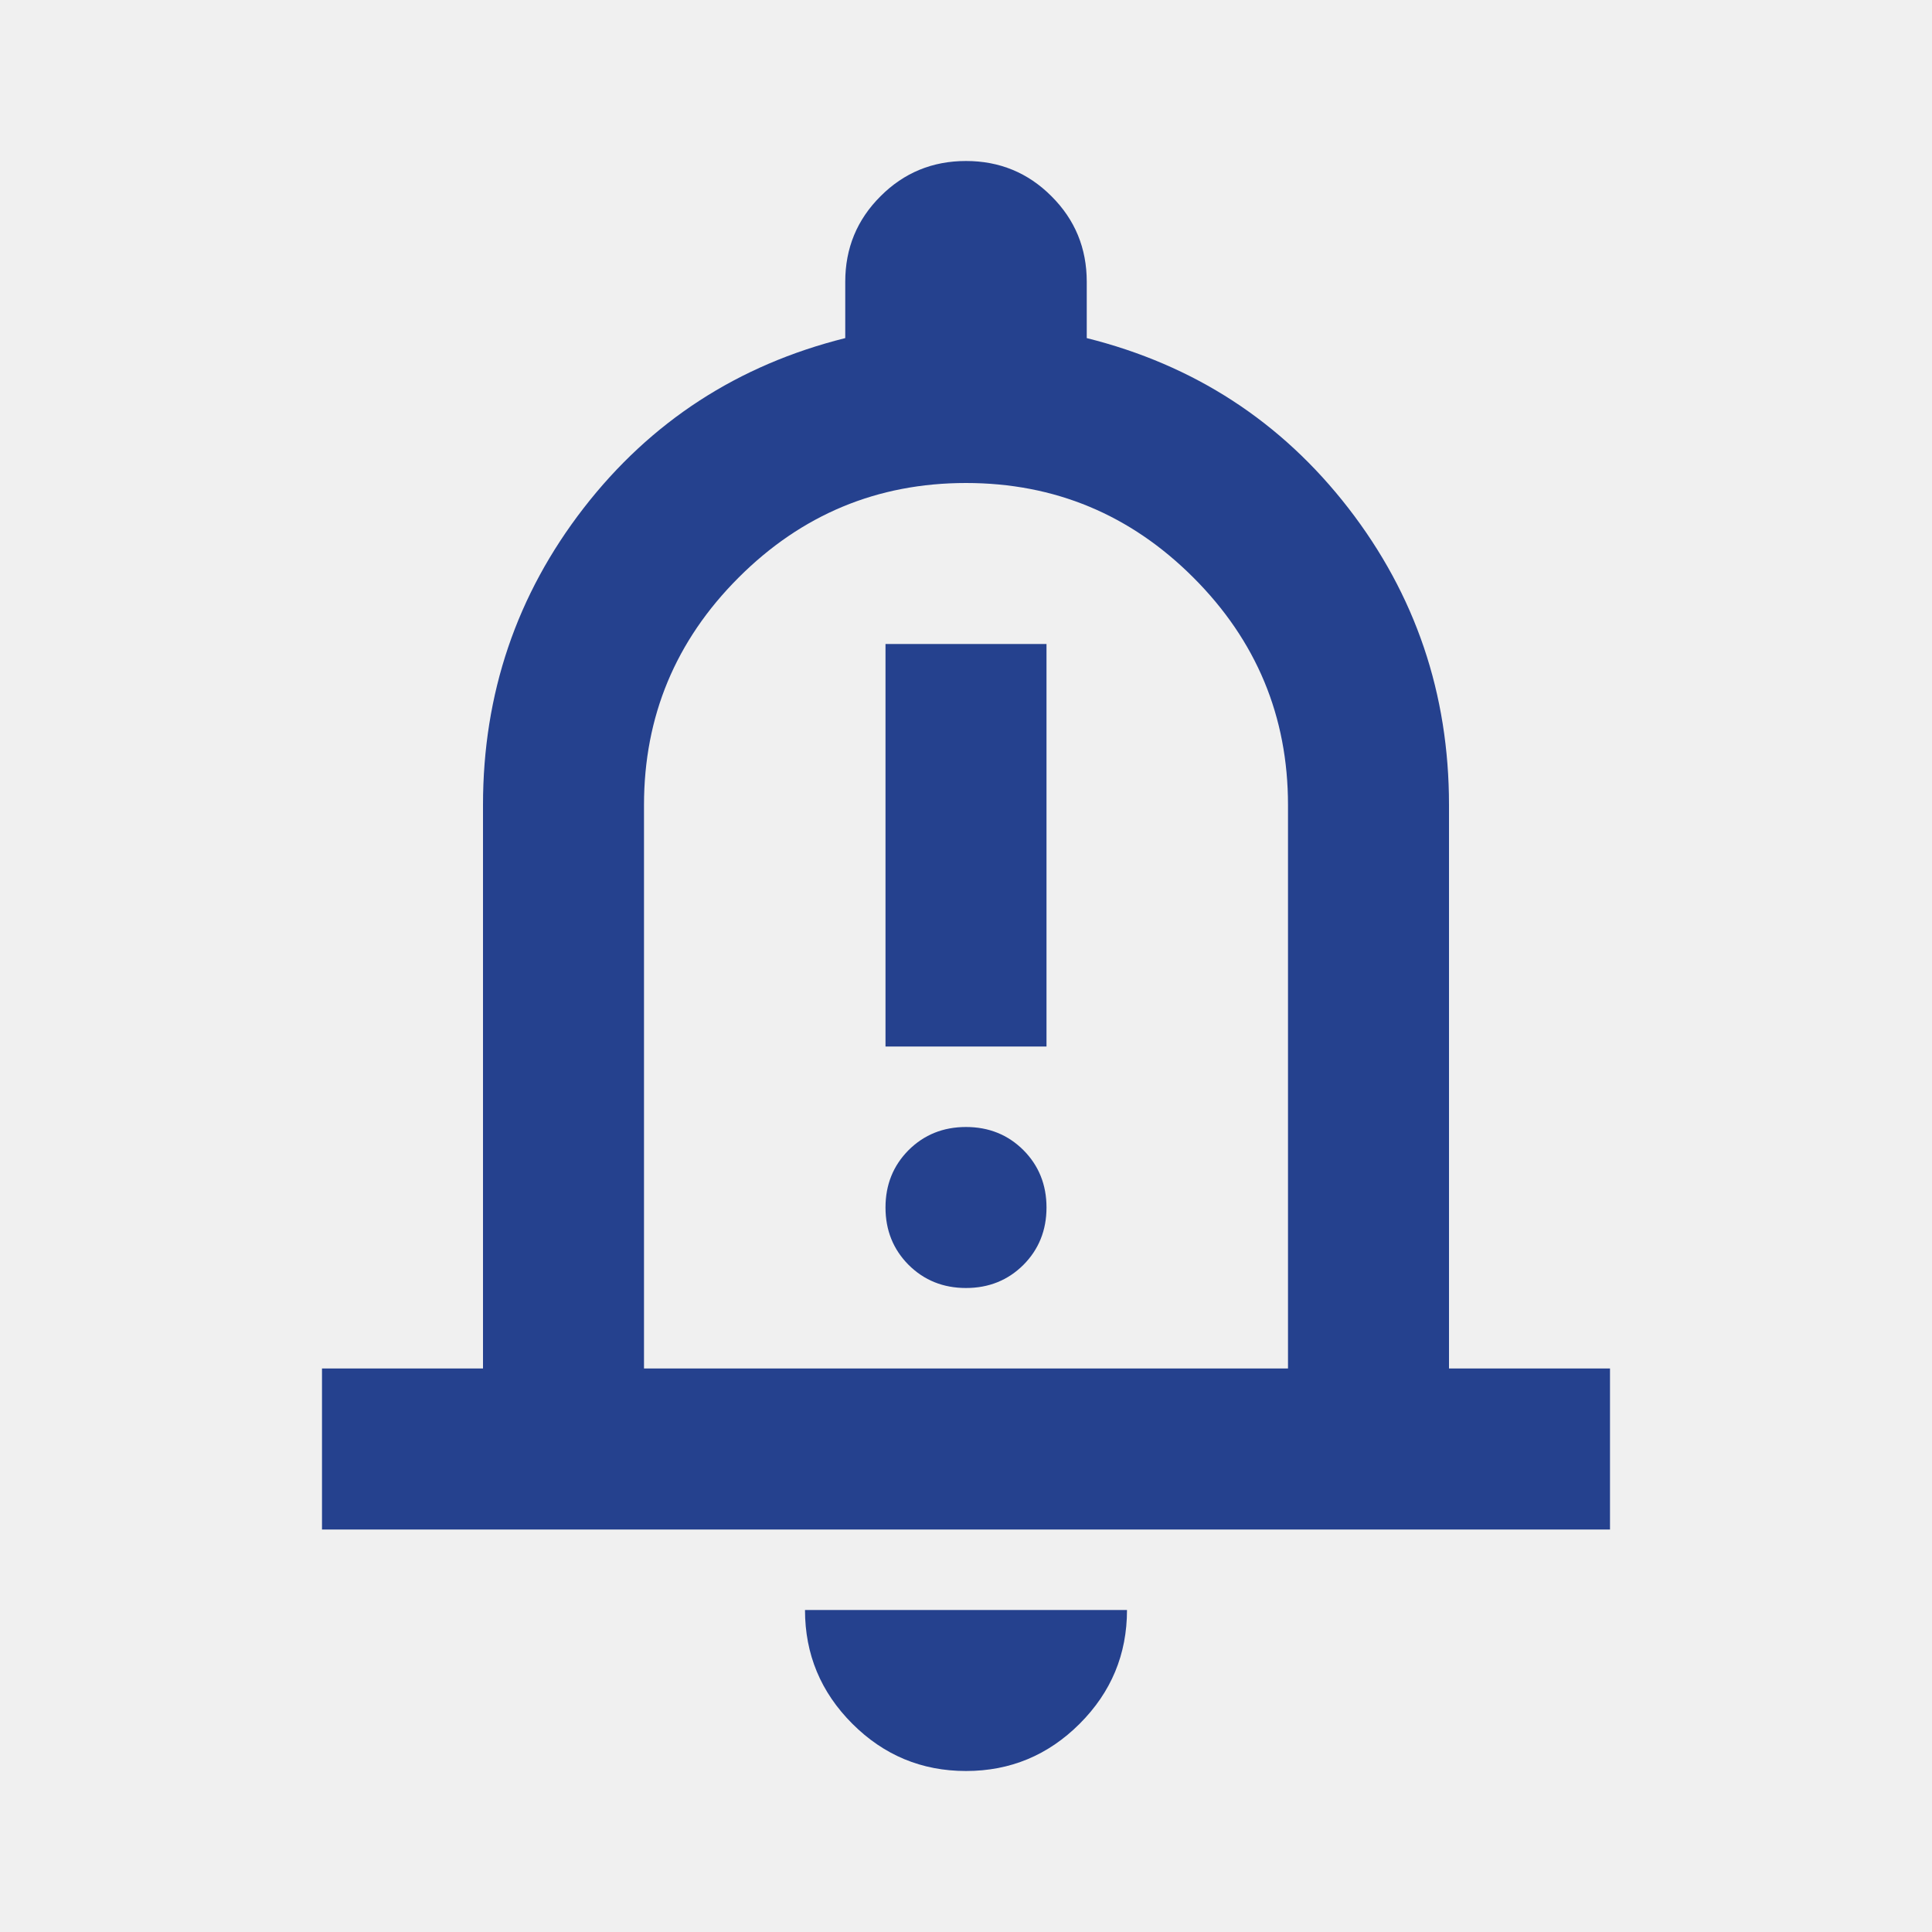
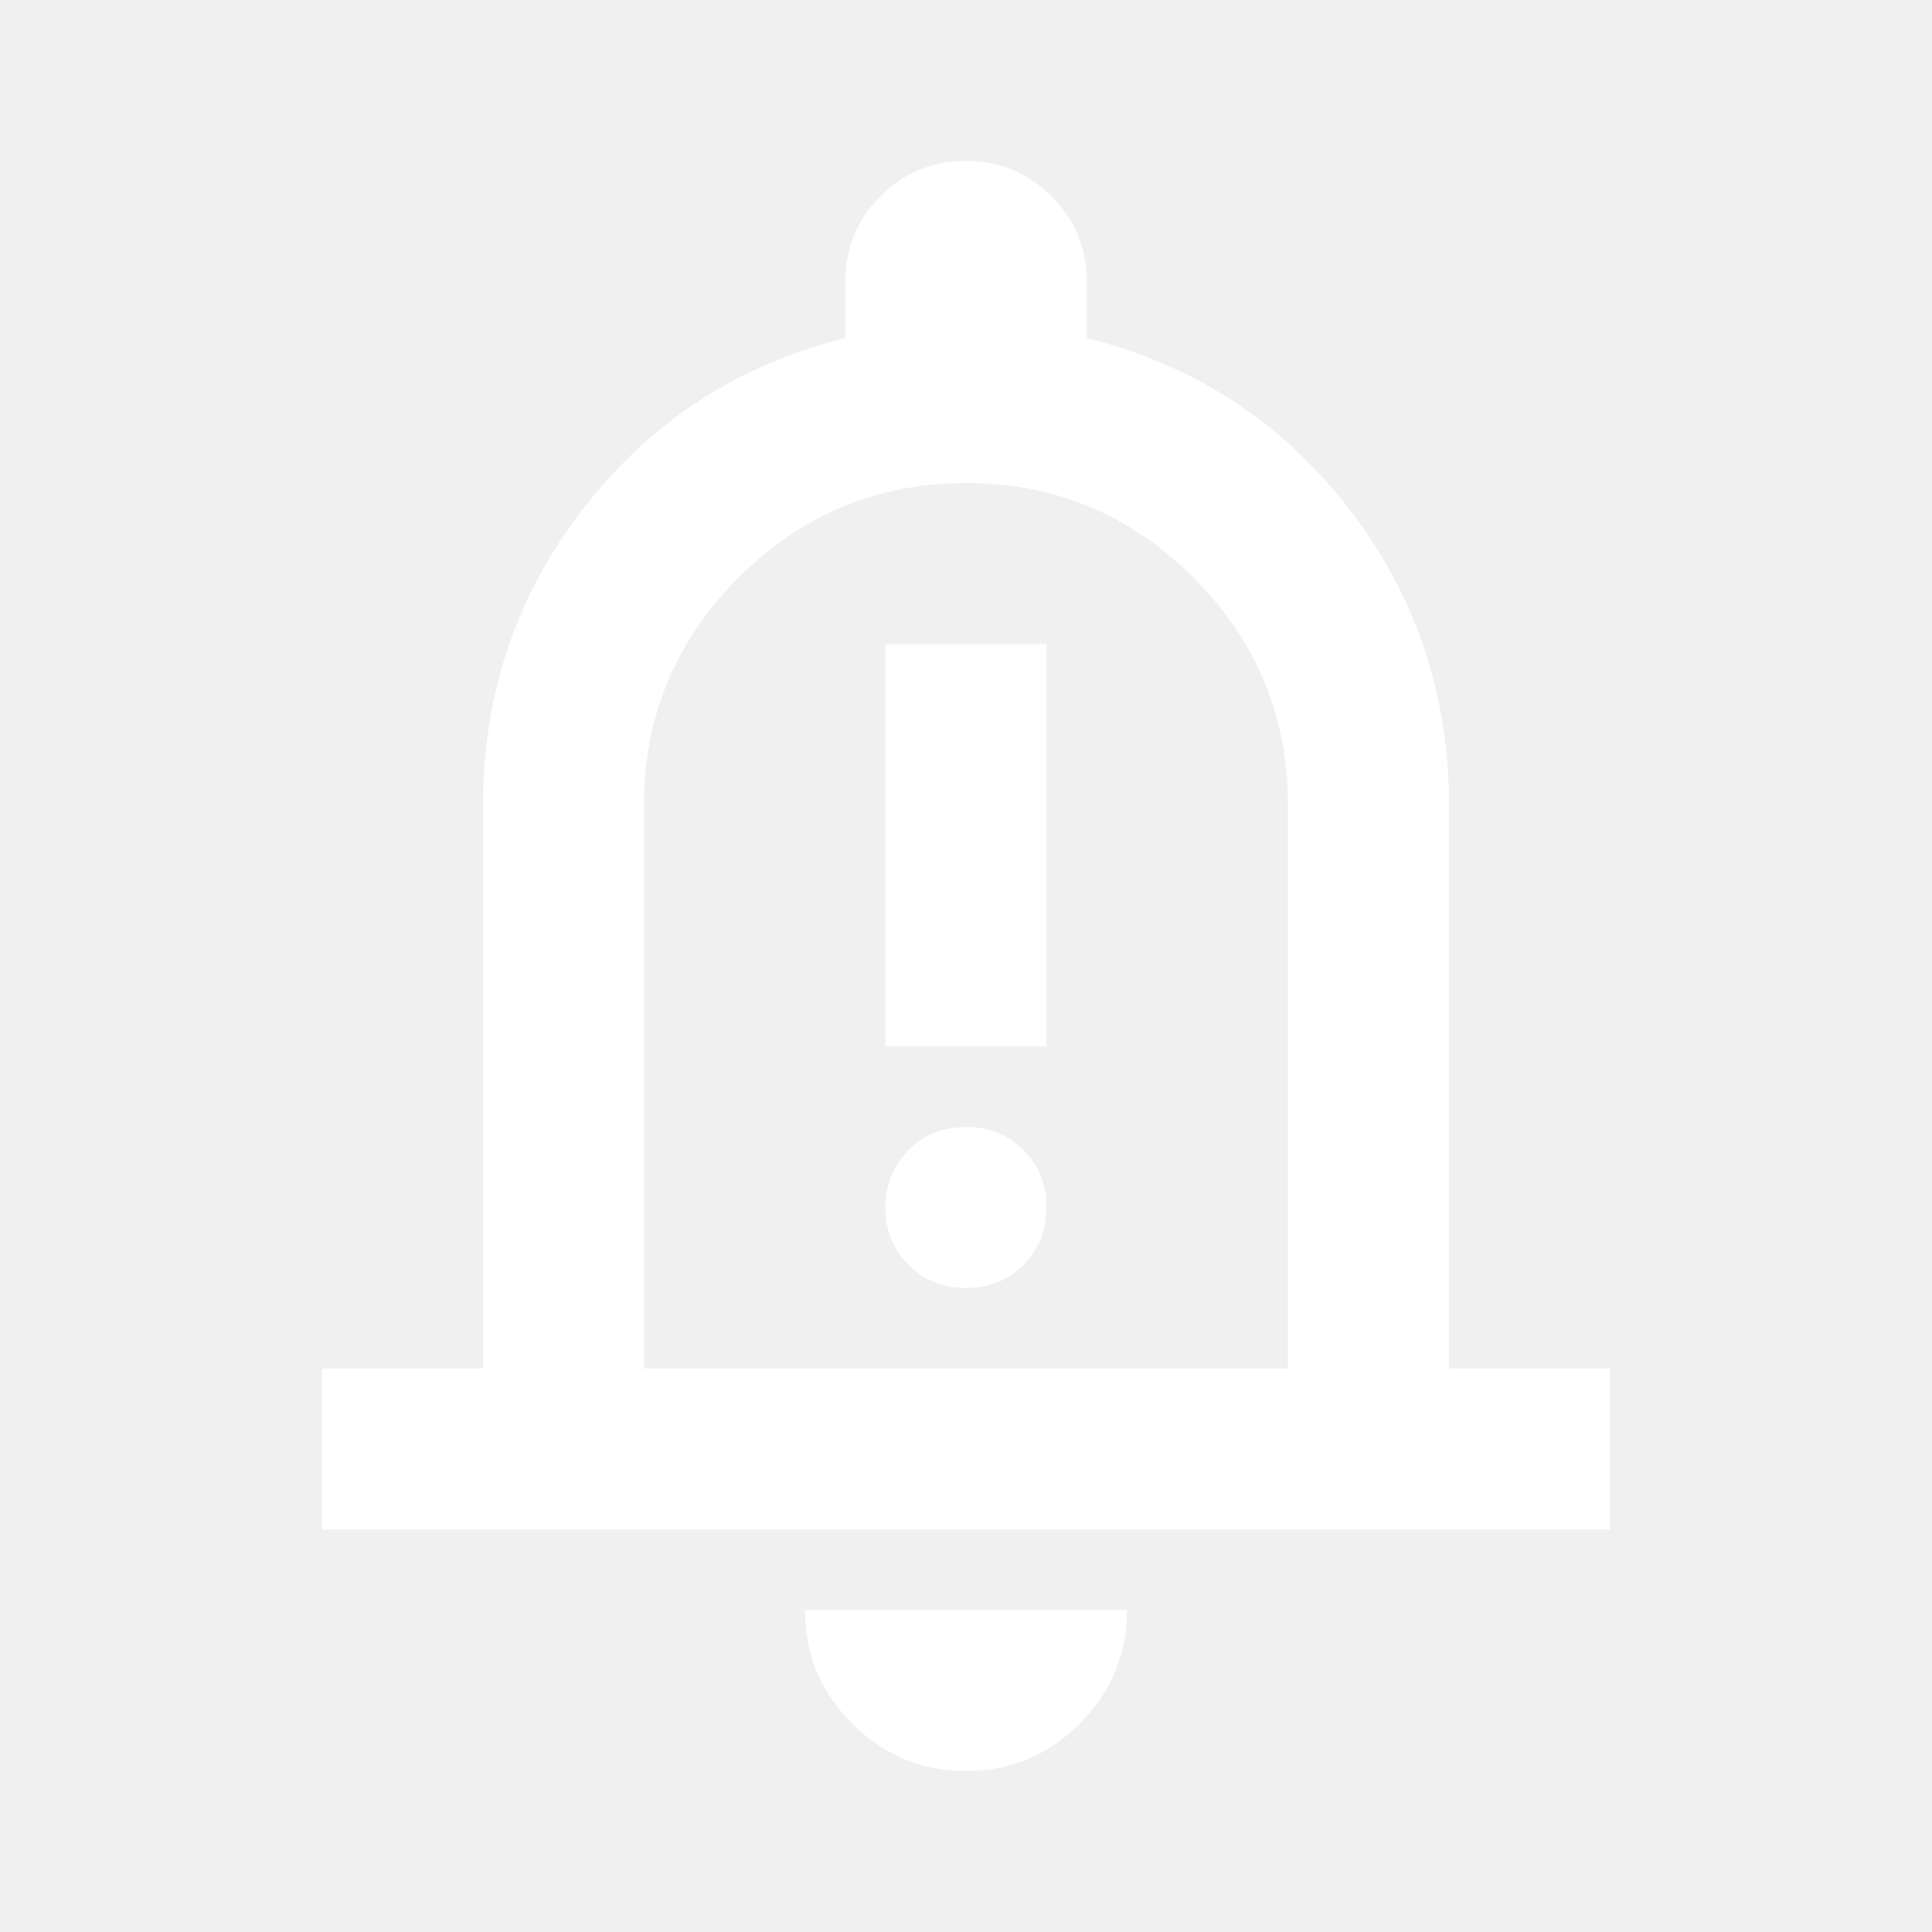
<svg xmlns="http://www.w3.org/2000/svg" width="24" height="24" viewBox="0 0 24 24" fill="none">
-   <path d="M11 13H13V8H11V13ZM12 16C12.283 16 12.521 15.904 12.713 15.713C12.904 15.521 13 15.283 13 15C13 14.717 12.904 14.479 12.713 14.287C12.521 14.096 12.283 14 12 14C11.717 14 11.479 14.096 11.287 14.287C11.096 14.479 11 14.717 11 15C11 15.283 11.096 15.521 11.287 15.713C11.479 15.904 11.717 16 12 16ZM4 19V17H6V10C6 8.617 6.417 7.388 7.25 6.312C8.083 5.237 9.167 4.533 10.5 4.2V3.5C10.5 3.083 10.646 2.729 10.938 2.438C11.229 2.146 11.583 2 12 2C12.417 2 12.771 2.146 13.062 2.438C13.354 2.729 13.5 3.083 13.5 3.5V4.2C14.833 4.533 15.917 5.237 16.75 6.312C17.583 7.388 18 8.617 18 10V17H20V19H4ZM12 22C11.45 22 10.979 21.804 10.588 21.413C10.196 21.021 10 20.55 10 20H14C14 20.55 13.804 21.021 13.412 21.413C13.021 21.804 12.55 22 12 22ZM8 17H16V10C16 8.9 15.608 7.958 14.825 7.175C14.042 6.392 13.1 6 12 6C10.9 6 9.958 6.392 9.175 7.175C8.392 7.958 8 8.9 8 10V17Z" fill="#25418E" />
+   <path d="M11 13H13V8H11V13ZM12 16C12.283 16 12.521 15.904 12.713 15.713C12.904 15.521 13 15.283 13 15C13 14.717 12.904 14.479 12.713 14.287C12.521 14.096 12.283 14 12 14C11.717 14 11.479 14.096 11.287 14.287C11.096 14.479 11 14.717 11 15C11 15.283 11.096 15.521 11.287 15.713C11.479 15.904 11.717 16 12 16ZM4 19V17H6V10C6 8.617 6.417 7.388 7.25 6.312C8.083 5.237 9.167 4.533 10.5 4.2V3.5C10.5 3.083 10.646 2.729 10.938 2.438C11.229 2.146 11.583 2 12 2C12.417 2 12.771 2.146 13.062 2.438C13.354 2.729 13.5 3.083 13.5 3.5V4.2C14.833 4.533 15.917 5.237 16.75 6.312C17.583 7.388 18 8.617 18 10V17H20V19H4ZM12 22C11.45 22 10.979 21.804 10.588 21.413C10.196 21.021 10 20.55 10 20H14C14 20.55 13.804 21.021 13.412 21.413C13.021 21.804 12.55 22 12 22ZM8 17H16V10C16 8.9 15.608 7.958 14.825 7.175C14.042 6.392 13.1 6 12 6C10.9 6 9.958 6.392 9.175 7.175C8.392 7.958 8 8.9 8 10V17Z" fill="white" />
</svg>
